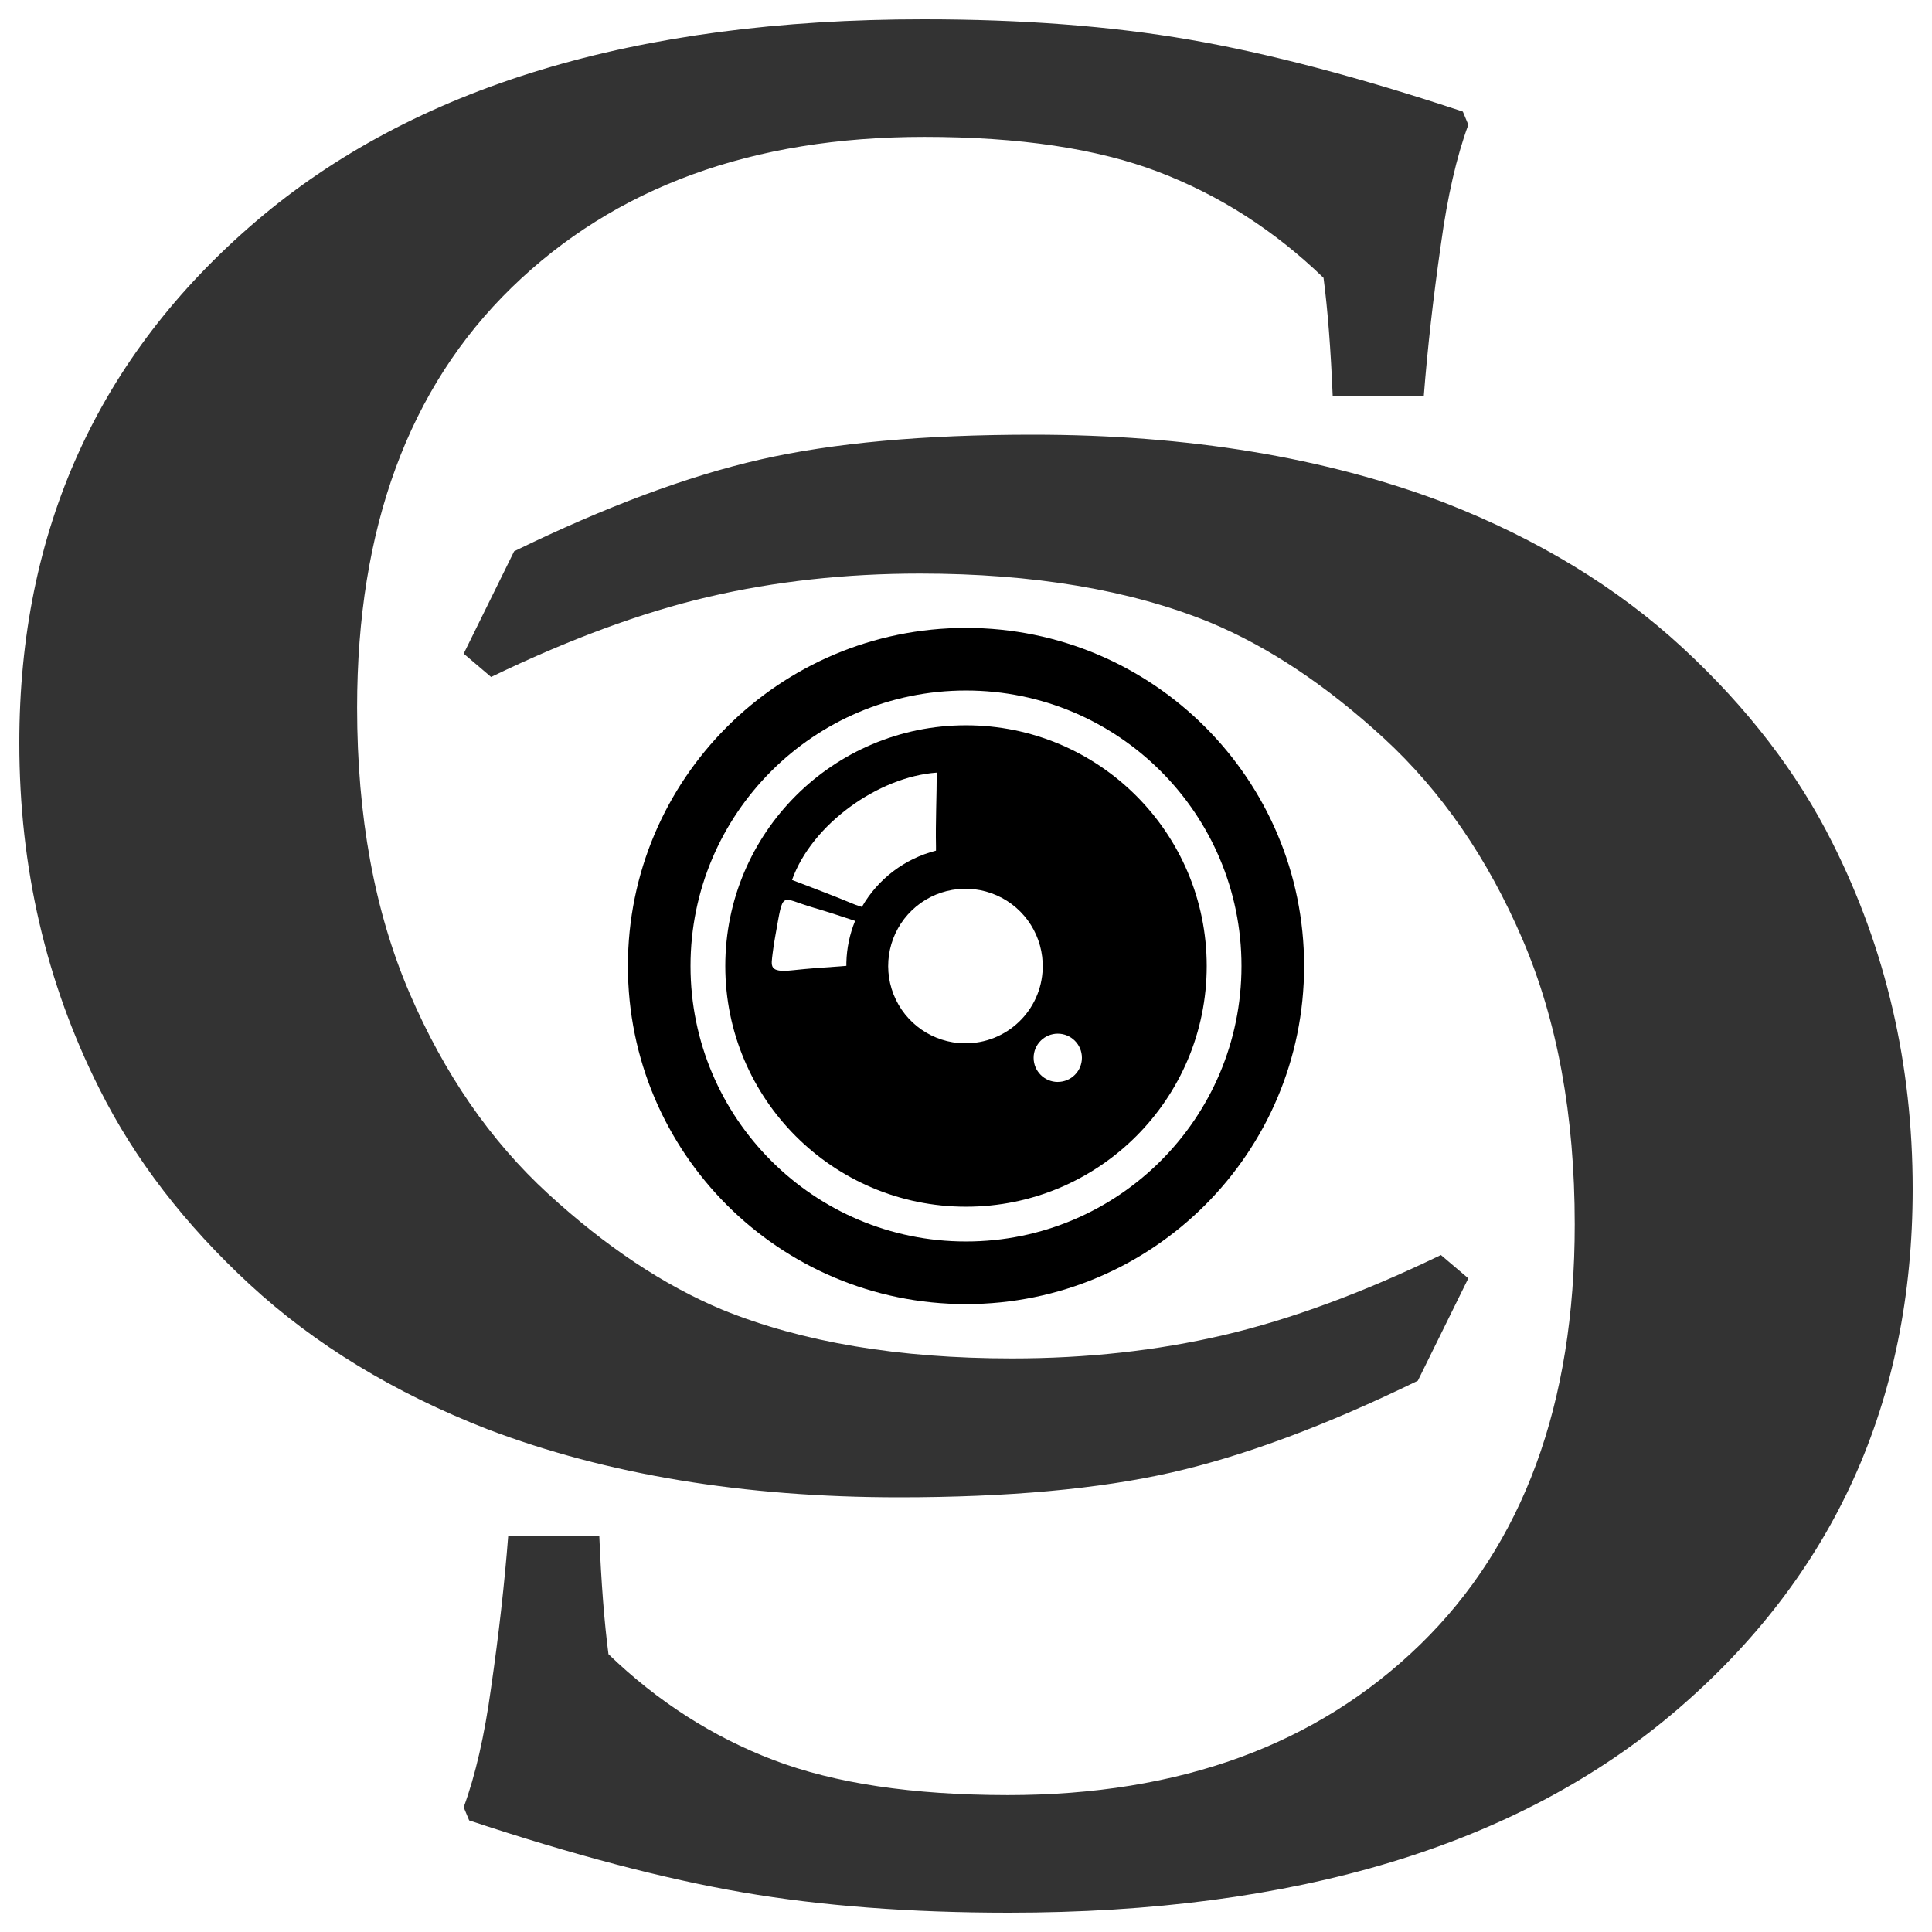
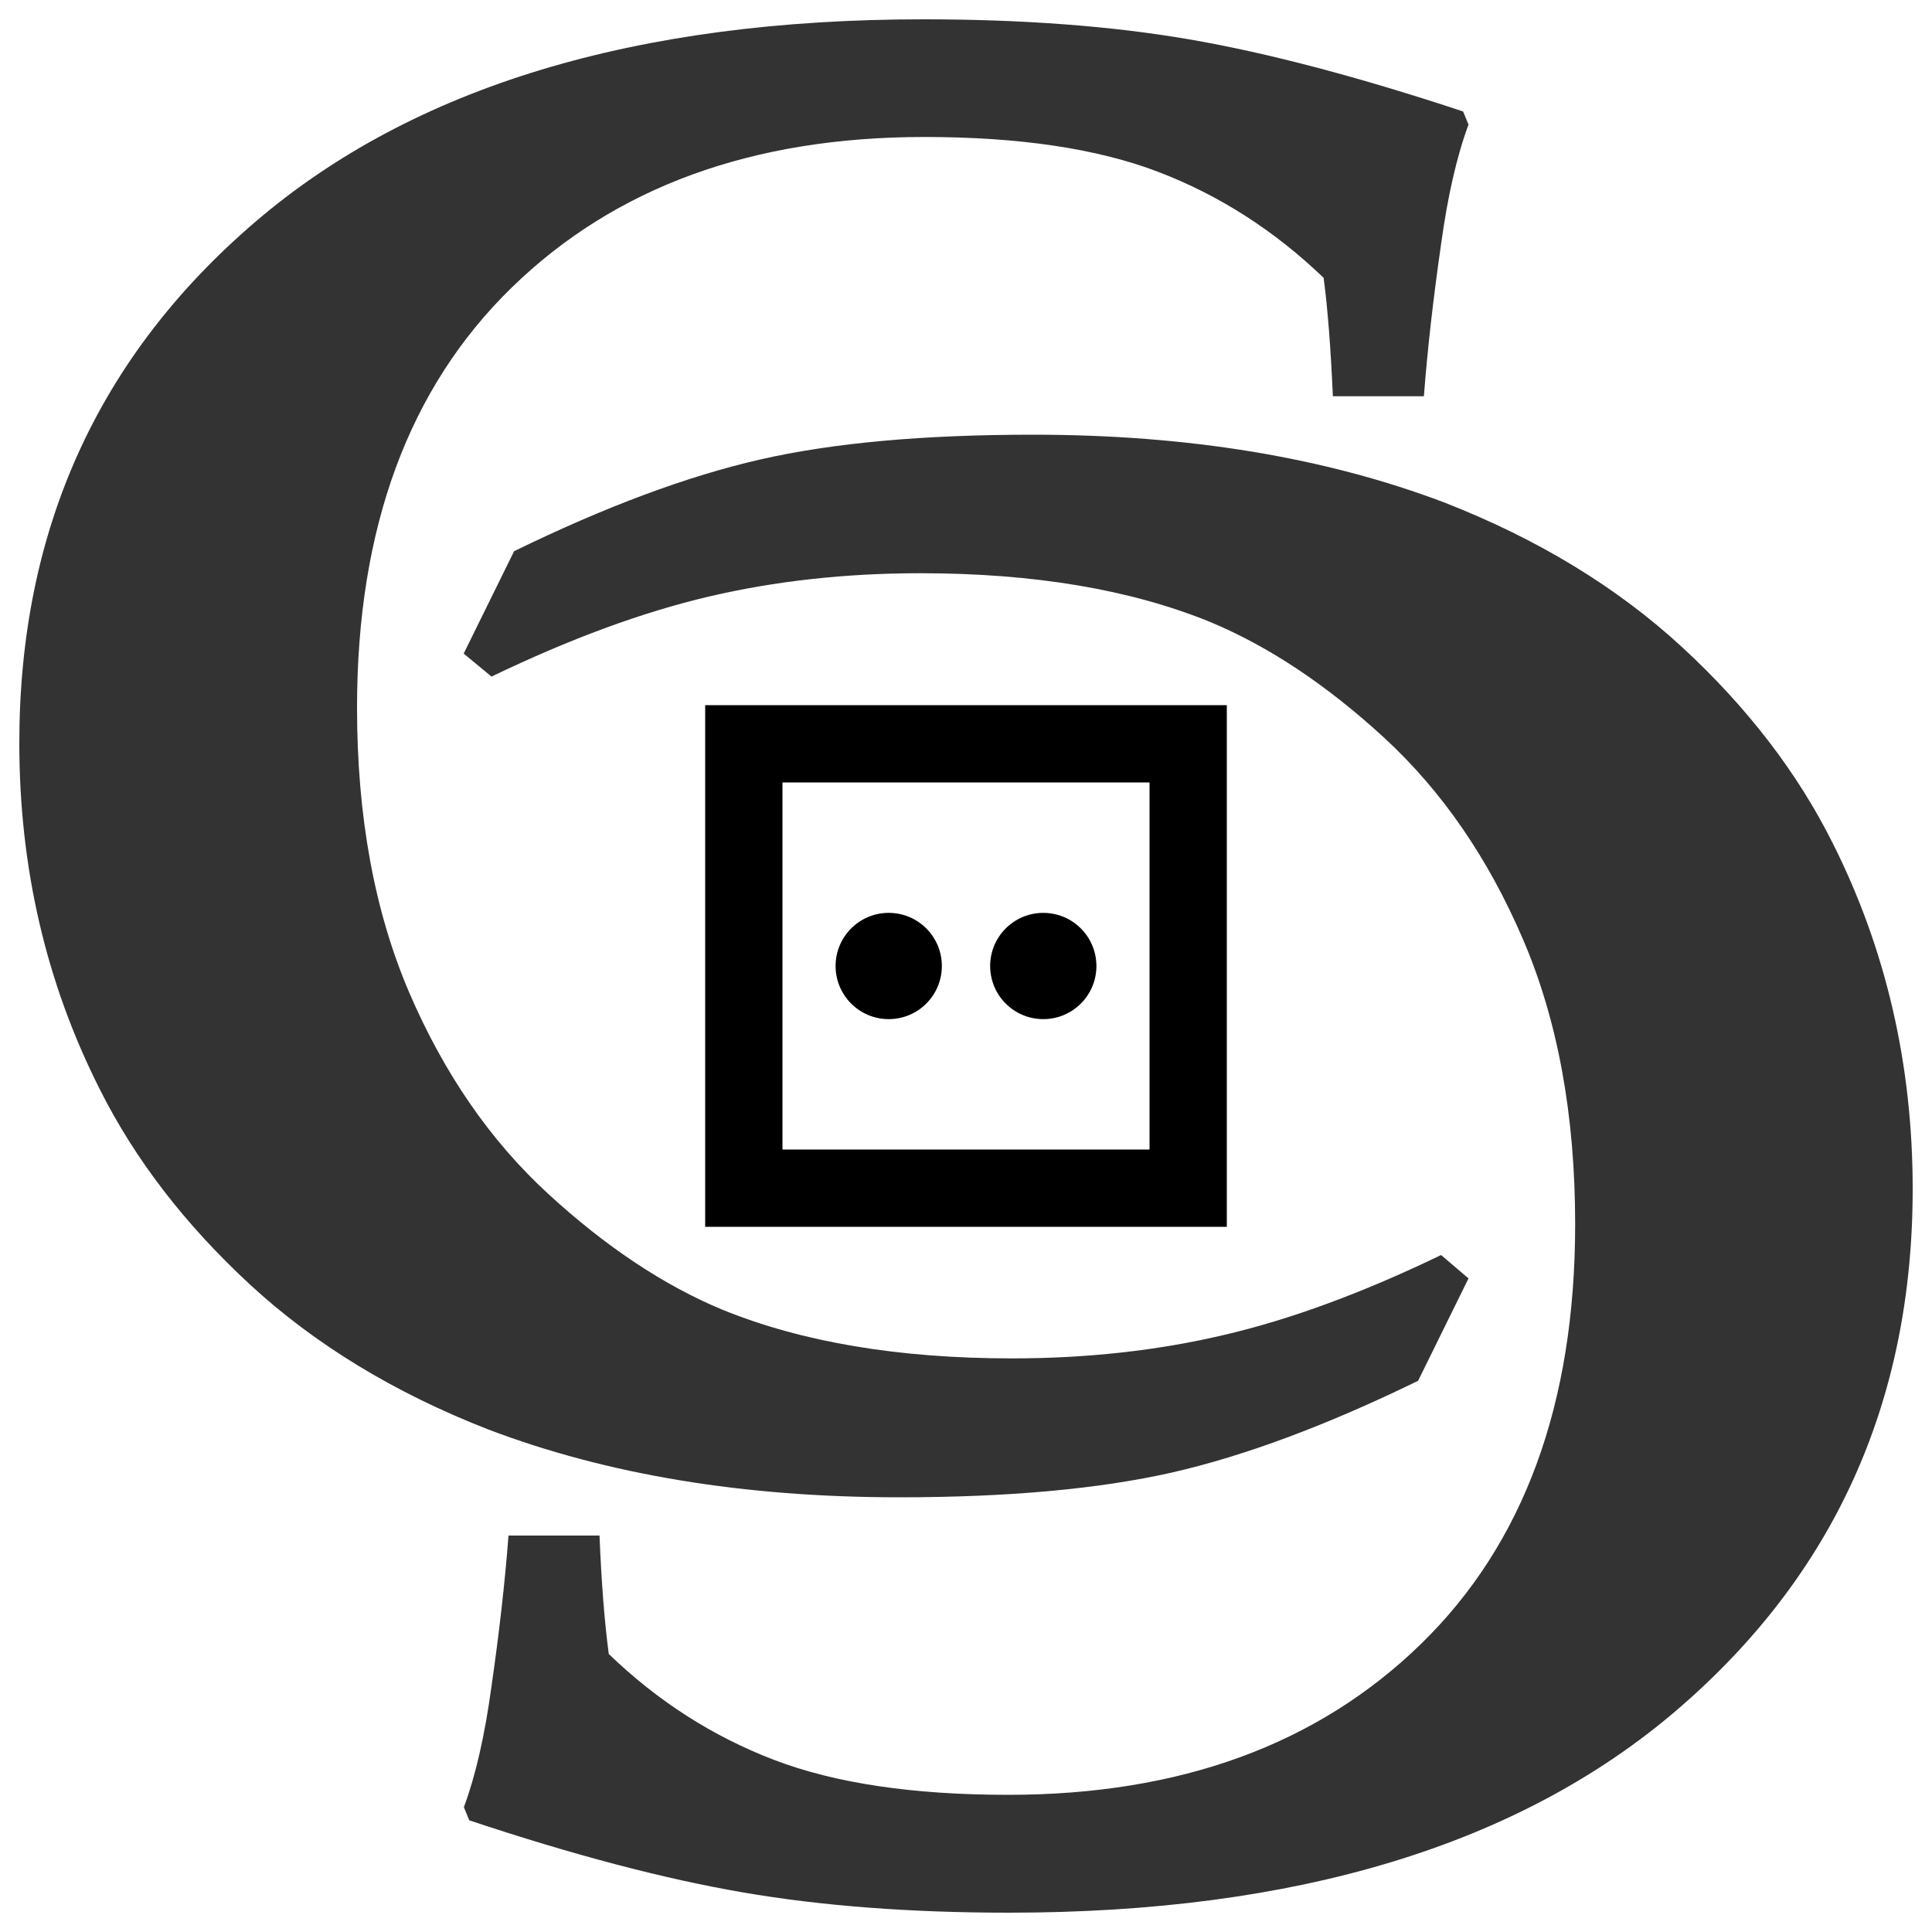
- <svg xmlns="http://www.w3.org/2000/svg" viewBox="0 0 1000 1000">
-   <defs>
-     <style>.a{fill:#fff;}.b{fill:#333;}</style>
-   </defs>
-   <rect class="a" width="1000" height="1000" />
-   <path class="b" d="M867.65,885.32Q745.31,990,522.17,990q-76.65,0-137.68-10.49T242.84,942.25L240,935.43q9.09-24.66,14.19-61.91,6-41.53,8.87-78.67h47.13q1.51,36.58,4.75,61.35Q353,892.92,400.39,911T521.6,929.14q133.44,0,213.48-77.92t80-217.49q0-84.48-27-147.43T716.34,382.15q-44.83-41.2-90.27-60.08-61.87-25.18-149.89-25.19-57.9,0-109.57,12.07T254.19,350.4L240,338.33l26.12-53q71-34.63,127.46-47.49T534.66,225Q655,225,747.57,260.15q72.67,28.34,123.2,75t77.78,101.26Q990,518.82,990,615.37,990,780.66,867.65,885.32Z" />
-   <path class="b" d="M633.39,691.05q-51.67,12.08-109.57,12.07-88,0-149.89-25.19Q328.5,659,283.66,617.85T211.84,513.7q-27-63-27-147.43,0-139.57,80.05-217.49T478.4,70.86q73.79,0,121.21,18.11t85.45,54.83q3.24,24.76,4.75,61.35h47.13q2.89-37.14,8.87-78.67,5.1-37.24,14.19-61.91l-2.84-6.82Q676.54,31,615.51,20.49T477.83,10Q254.71,10,132.35,114.68T10,384.63q0,96.54,41.45,178.92,27.24,54.57,77.78,101.26t123.2,75Q345,775,465.34,775q84.59,0,141.08-12.85t127.46-47.49l26.12-53L745.81,649.6Q685,679,633.39,691.05Z" />
-   <path d="M500,325A175,175,0,1,0,675,500,175,175,0,0,0,500,325Zm0,317.59A142.59,142.59,0,1,1,642.59,500,142.59,142.59,0,0,1,500,642.59Z" />
-   <path d="M500,375.41A124.59,124.59,0,1,0,624.59,500,124.59,124.59,0,0,0,500,375.41ZM438.08,498.25c0,.56,0,1.12,0,1.67-1,.11-2.18.2-3.51.29-8.14.52-16.28,1.13-24.38,2-12.44,1.37-11-2.23-10.28-8.71.31-2.83.93-6.57,1.44-9.36,4.32-23.77,2.16-19.45,19.44-14.41,8.8,2.57,14.7,4.6,21.81,6.92A60.93,60.93,0,0,0,438.08,498.25Zm8-28.83a55.74,55.74,0,0,1-6.57-2.42c-9.6-4-19.4-7.6-29.56-11.53,10.23-28.78,44.65-53.41,74.9-55.57,0,11.78-.66,26.1-.39,38.07,0,.84,0,1.62,0,2.33A61.88,61.88,0,0,0,446.11,469.42Zm53.1,70.6a40,40,0,1,1,40.52-38.8A39.93,39.93,0,0,1,499.21,540Zm48.29,20A12.5,12.5,0,1,1,560,547.5,12.5,12.5,0,0,1,547.5,560Z" />
+ <svg xmlns="http://www.w3.org/2000/svg" version="1.1" id="Layer_1" x="0px" y="0px" viewBox="0 0 1000 1000" style="enable-background:new 0 0 1000 1000;" xml:space="preserve">
+   <style type="text/css">
+ 	.st0{fill:#FFFFFF;}
+ 	.st1{fill:#333333;}
+ </style>
+   <rect class="st0" width="1000" height="1000" />
+   <path class="st1" d="M867.7,885.3C786.1,955.1,670.9,990,522.2,990c-51.1,0-97-3.5-137.7-10.5s-87.9-19.4-141.6-37.3l-2.8-6.8  c6.1-16.4,10.8-37.1,14.2-61.9c4-27.7,7-53.9,8.9-78.7h47.1c1,24.4,2.6,44.8,4.8,61.3c25.4,24.5,53.9,42.7,85.5,54.8  s72,18.1,121.2,18.1c89,0,160.1-26,213.5-77.9s80-124.4,80-217.5c0-56.3-9-105.5-27-147.4c-18-42-41.9-76.7-71.7-104.2  c-29.9-27.5-60-47.5-90.3-60.1c-41.2-16.8-91.2-25.2-149.9-25.2c-38.6,0-75.1,4-109.6,12.1s-71.9,21.9-112.4,41.4L240,338.3l26.1-53  c47.3-23.1,89.8-38.9,127.5-47.5S478.2,225,534.7,225c80.2,0,151.2,11.7,212.9,35.1c48.4,18.9,89.5,43.9,123.2,75  s59.6,64.9,77.8,101.3c27.6,54.9,41.4,114.6,41.4,179C990,725.6,949.2,815.5,867.7,885.3z" />
+   <path class="st1" d="M633.4,691c-34.4,8.1-71,12.1-109.6,12.1c-58.7,0-108.6-8.4-149.9-25.2c-30.3-12.6-60.4-32.6-90.3-60.1  s-53.8-62.2-71.8-104.1c-18-42-27-91.1-27-147.4c0-93,26.7-165.5,80.1-217.5s124.5-77.9,213.5-77.9c49.2,0,89.6,6,121.2,18.1  s60.1,30.4,85.5,54.8c2.2,16.5,3.7,37,4.8,61.3h47.1c1.9-24.8,4.9-51,8.9-78.7c3.4-24.8,8.1-45.5,14.2-61.9l-2.8-6.8  c-53.7-17.8-101-30.3-141.6-37.3S528.9,10,477.8,10c-148.7,0-263.9,34.9-345.5,104.7S10,274.4,10,384.6c0,64.4,13.8,124,41.5,178.9  c18.2,36.4,44.1,70.1,77.8,101.3c33.7,31.1,74.8,56.1,123.2,75c61.7,23.5,132.7,35.2,212.9,35.2c56.4,0,103.4-4.3,141.1-12.8  c37.7-8.6,80.1-24.4,127.5-47.5l26.1-53l-14.2-12.1C705.3,669.2,667.8,683,633.4,691z" />
+   <g>
+     <rect x="385" y="385" class="st0" width="230" height="230" />
+     <path d="M595,405v190H405V405H595 M635,365H365v270h270V365L635,365z" />
+   </g>
+   <g>
+     <circle cx="460" cy="500" r="27.5" />
+   </g>
+   <g>
+     <circle cx="540" cy="500" r="27.5" />
+   </g>
</svg>
